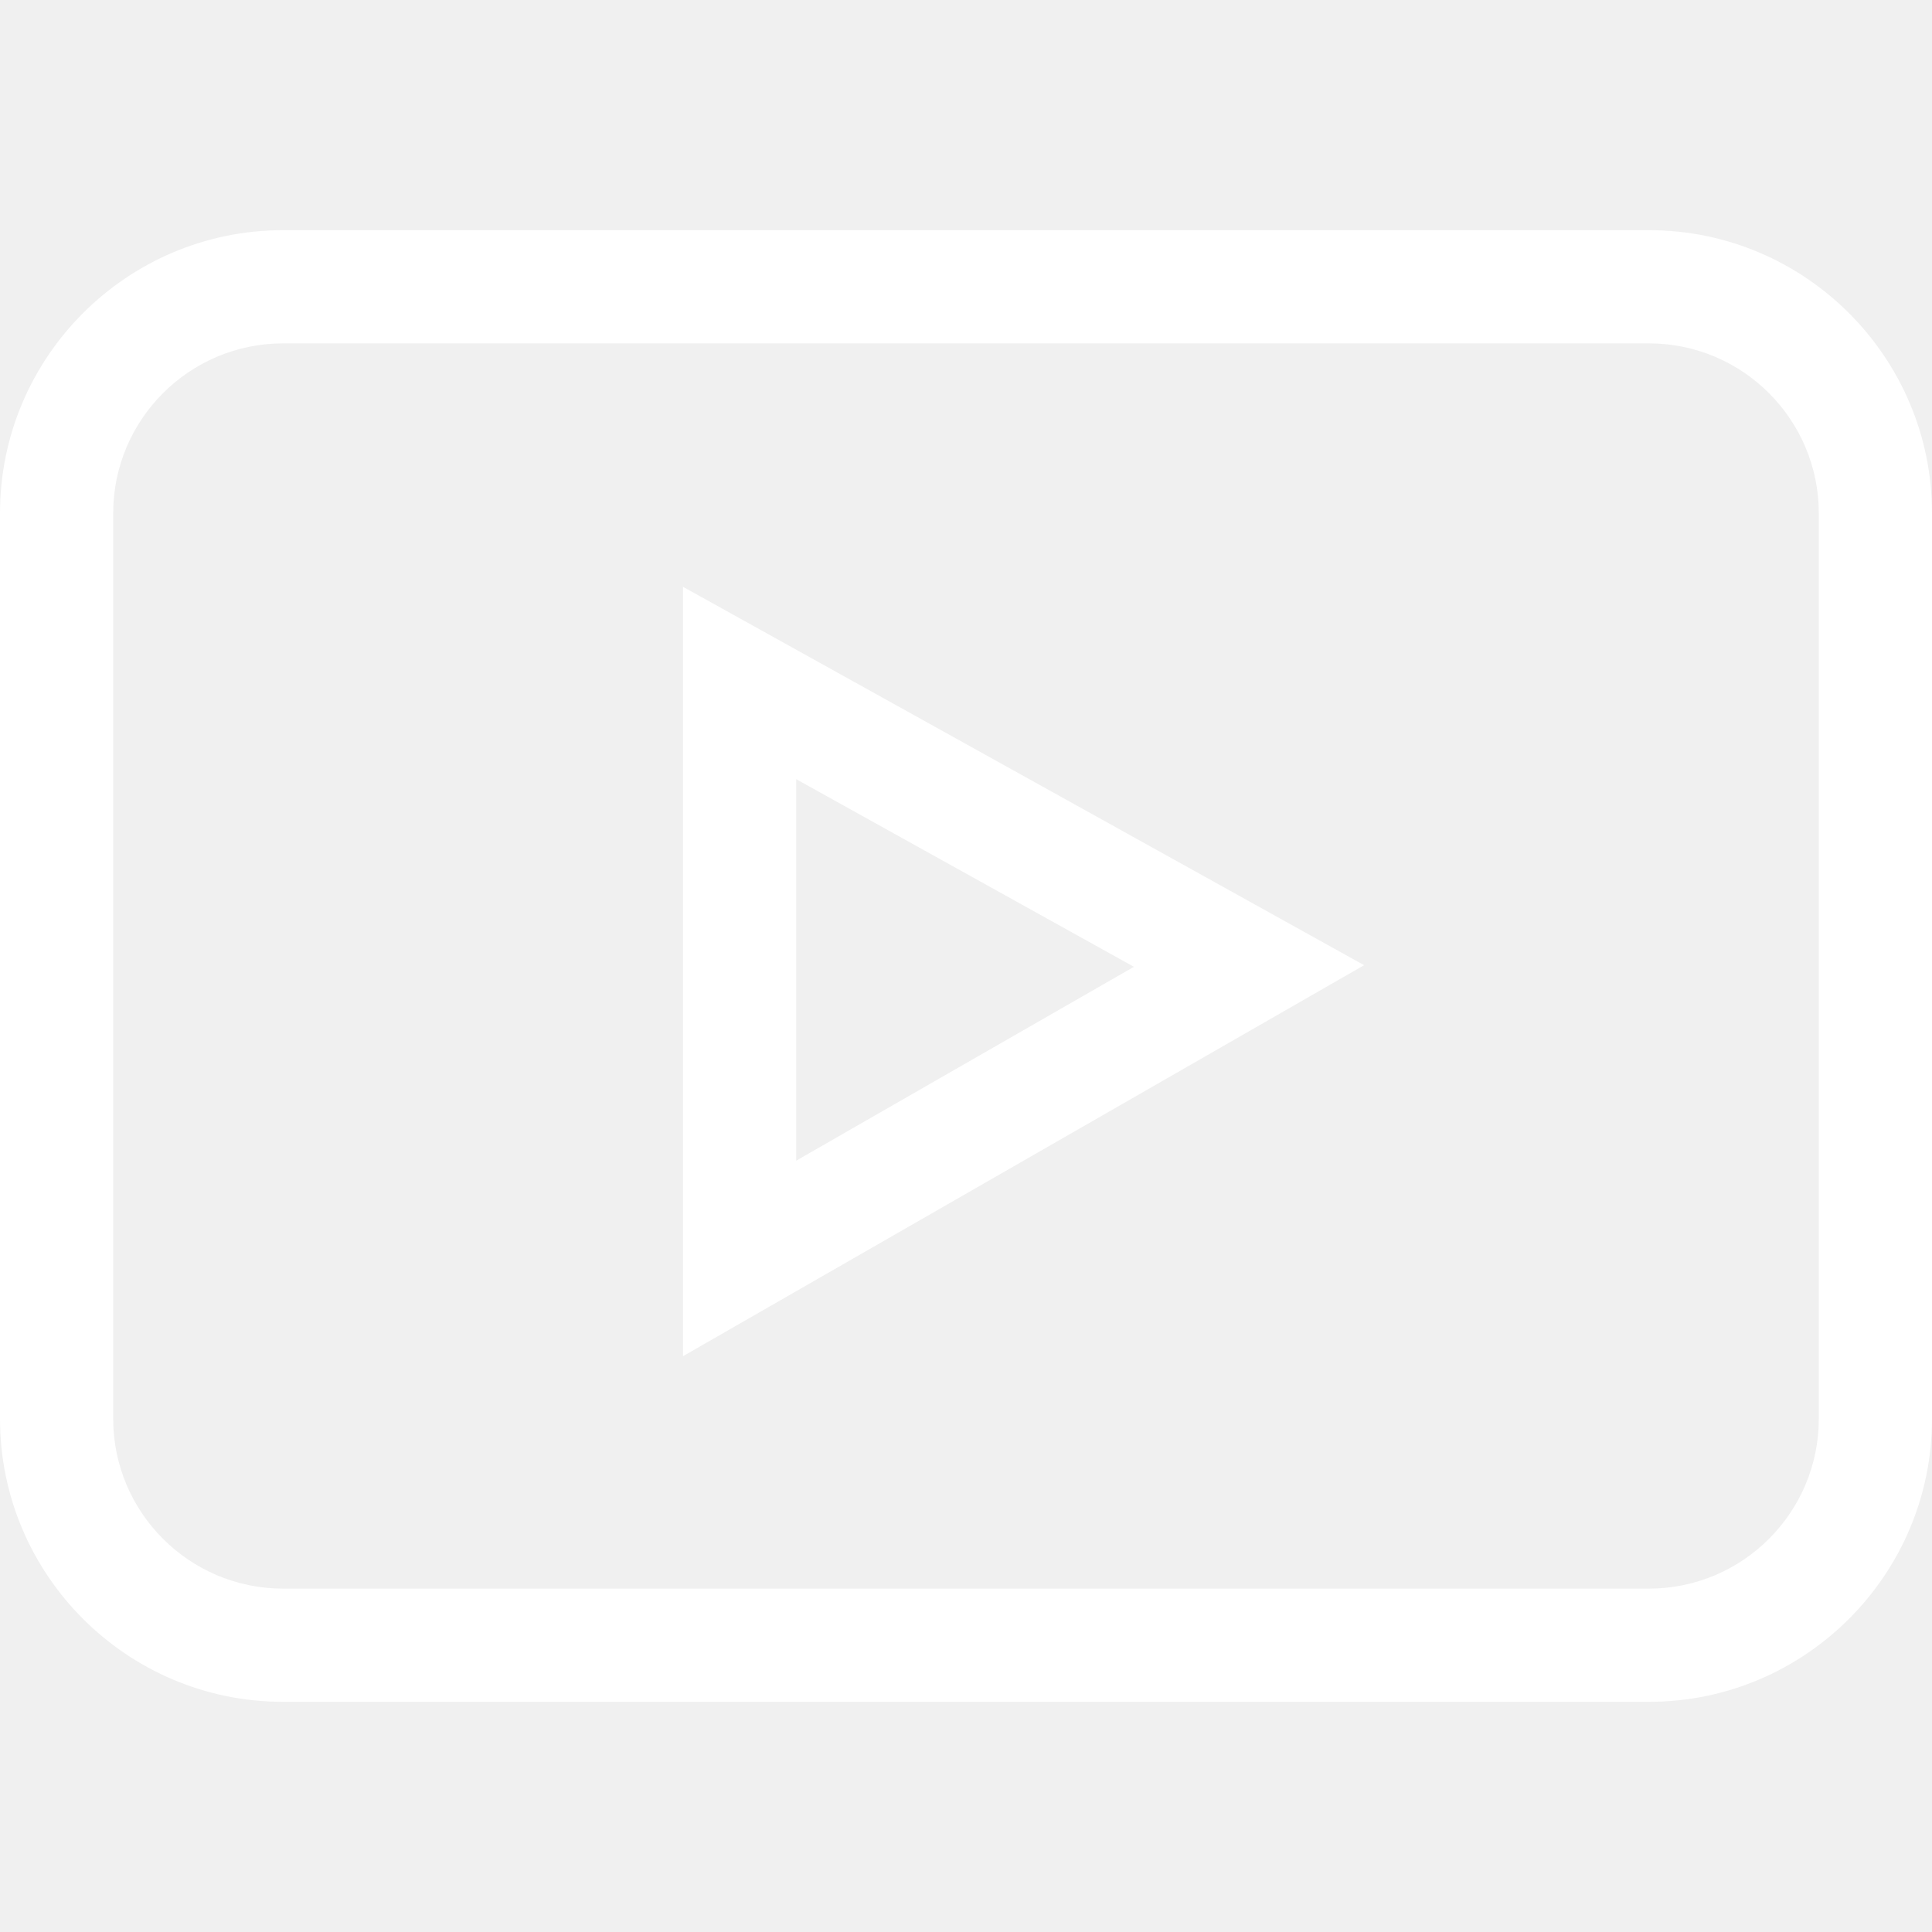
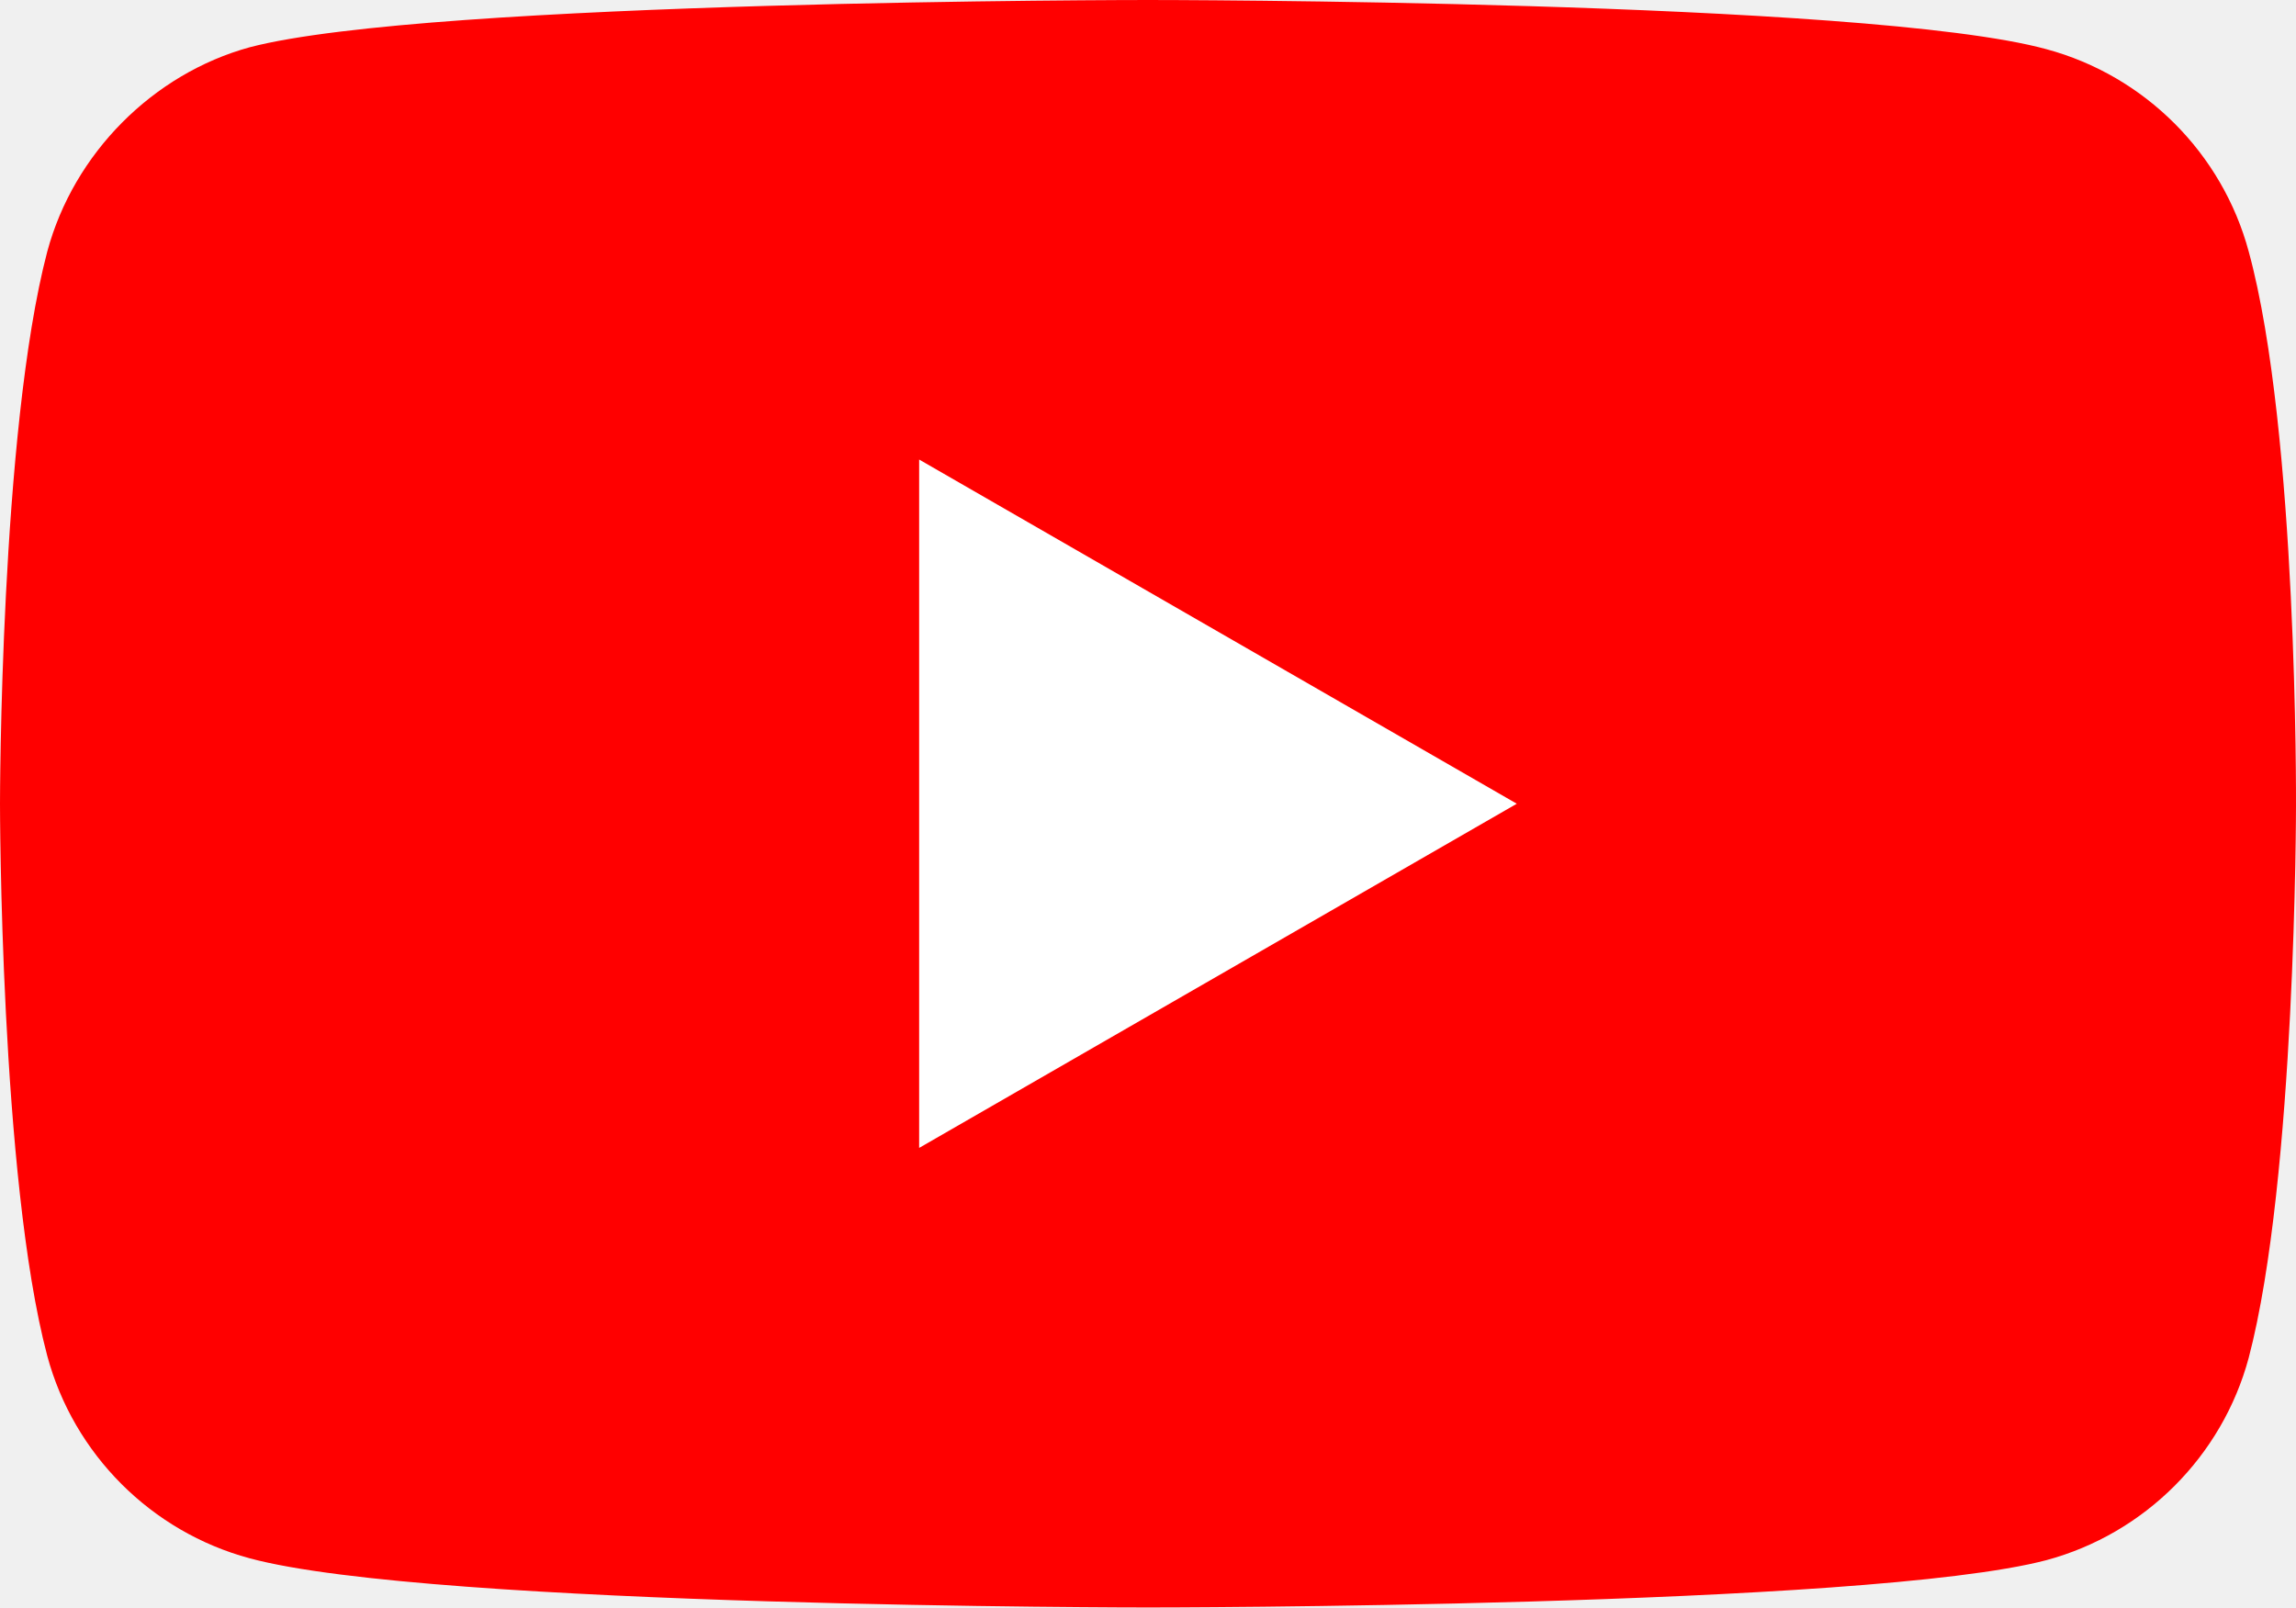
- <svg xmlns="http://www.w3.org/2000/svg" viewBox="0 -61 512 512">
-   <path fill="#FFFFFF" d="m75 390h362c41.355 0 75-33.645 75-75v-240c0-41.355-33.645-75-75-75h-362c-41.355 0-75 33.645-75 75v240c0 41.355 33.645 75 75 75zm-45-315c0-24.812 20.188-45 45-45h362c24.812 0 45 20.188 45 45v240c0 24.812-20.188 45-45 45h-362c-24.812 0-45-20.188-45-45zm0 0" />
-   <path fill="#FFFFFF" d="m181 94.508v203.898l180.5-103.621zm30 50.984 89.5 49.723-89.5 51.379zm0 0" />
+ <svg xmlns="http://www.w3.org/2000/svg" version="1.1" id="Layer_1" x="0px" y="0px" viewBox="0 0 71.412 50" xml:space="preserve" width="71.412" height="50">
+   <defs id="defs31" />
+   <style type="text/css" id="style3">
+ 	.st0{fill:#FF0000;}
+ 	.st1{fill:#FFFFFF;}
+ 	.st2{fill:#282828;}
+ </style>
+   <g id="g5" transform="scale(0.5882353,0.5882353)">
+     <path class="st0" d="M 118.9,13.3 C 117.5,8.1 113.4,4 108.2,2.6 98.7,0 60.7,0 60.7,0 60.7,0 22.7,0 13.2,2.5 8.1,3.9 3.9,8.1 2.5,13.3 0,22.8 0,42.5 0,42.5 0,42.5 0,62.3 2.5,71.7 3.9,76.9 8,81 13.2,82.4 22.8,85 60.7,85 60.7,85 c 0,0 38,0 47.5,-2.5 5.2,-1.4 9.3,-5.5 10.7,-10.7 2.5,-9.5 2.5,-29.2 2.5,-29.2 0,0 0.1,-19.8 -2.5,-29.3 z" id="path7" style="fill:#ff0000" />
+     <polygon class="st1" points="80.2,42.5 48.6,24.3 48.6,60.7 " id="polygon9" style="fill:#ffffff" />
+   </g>
</svg>
